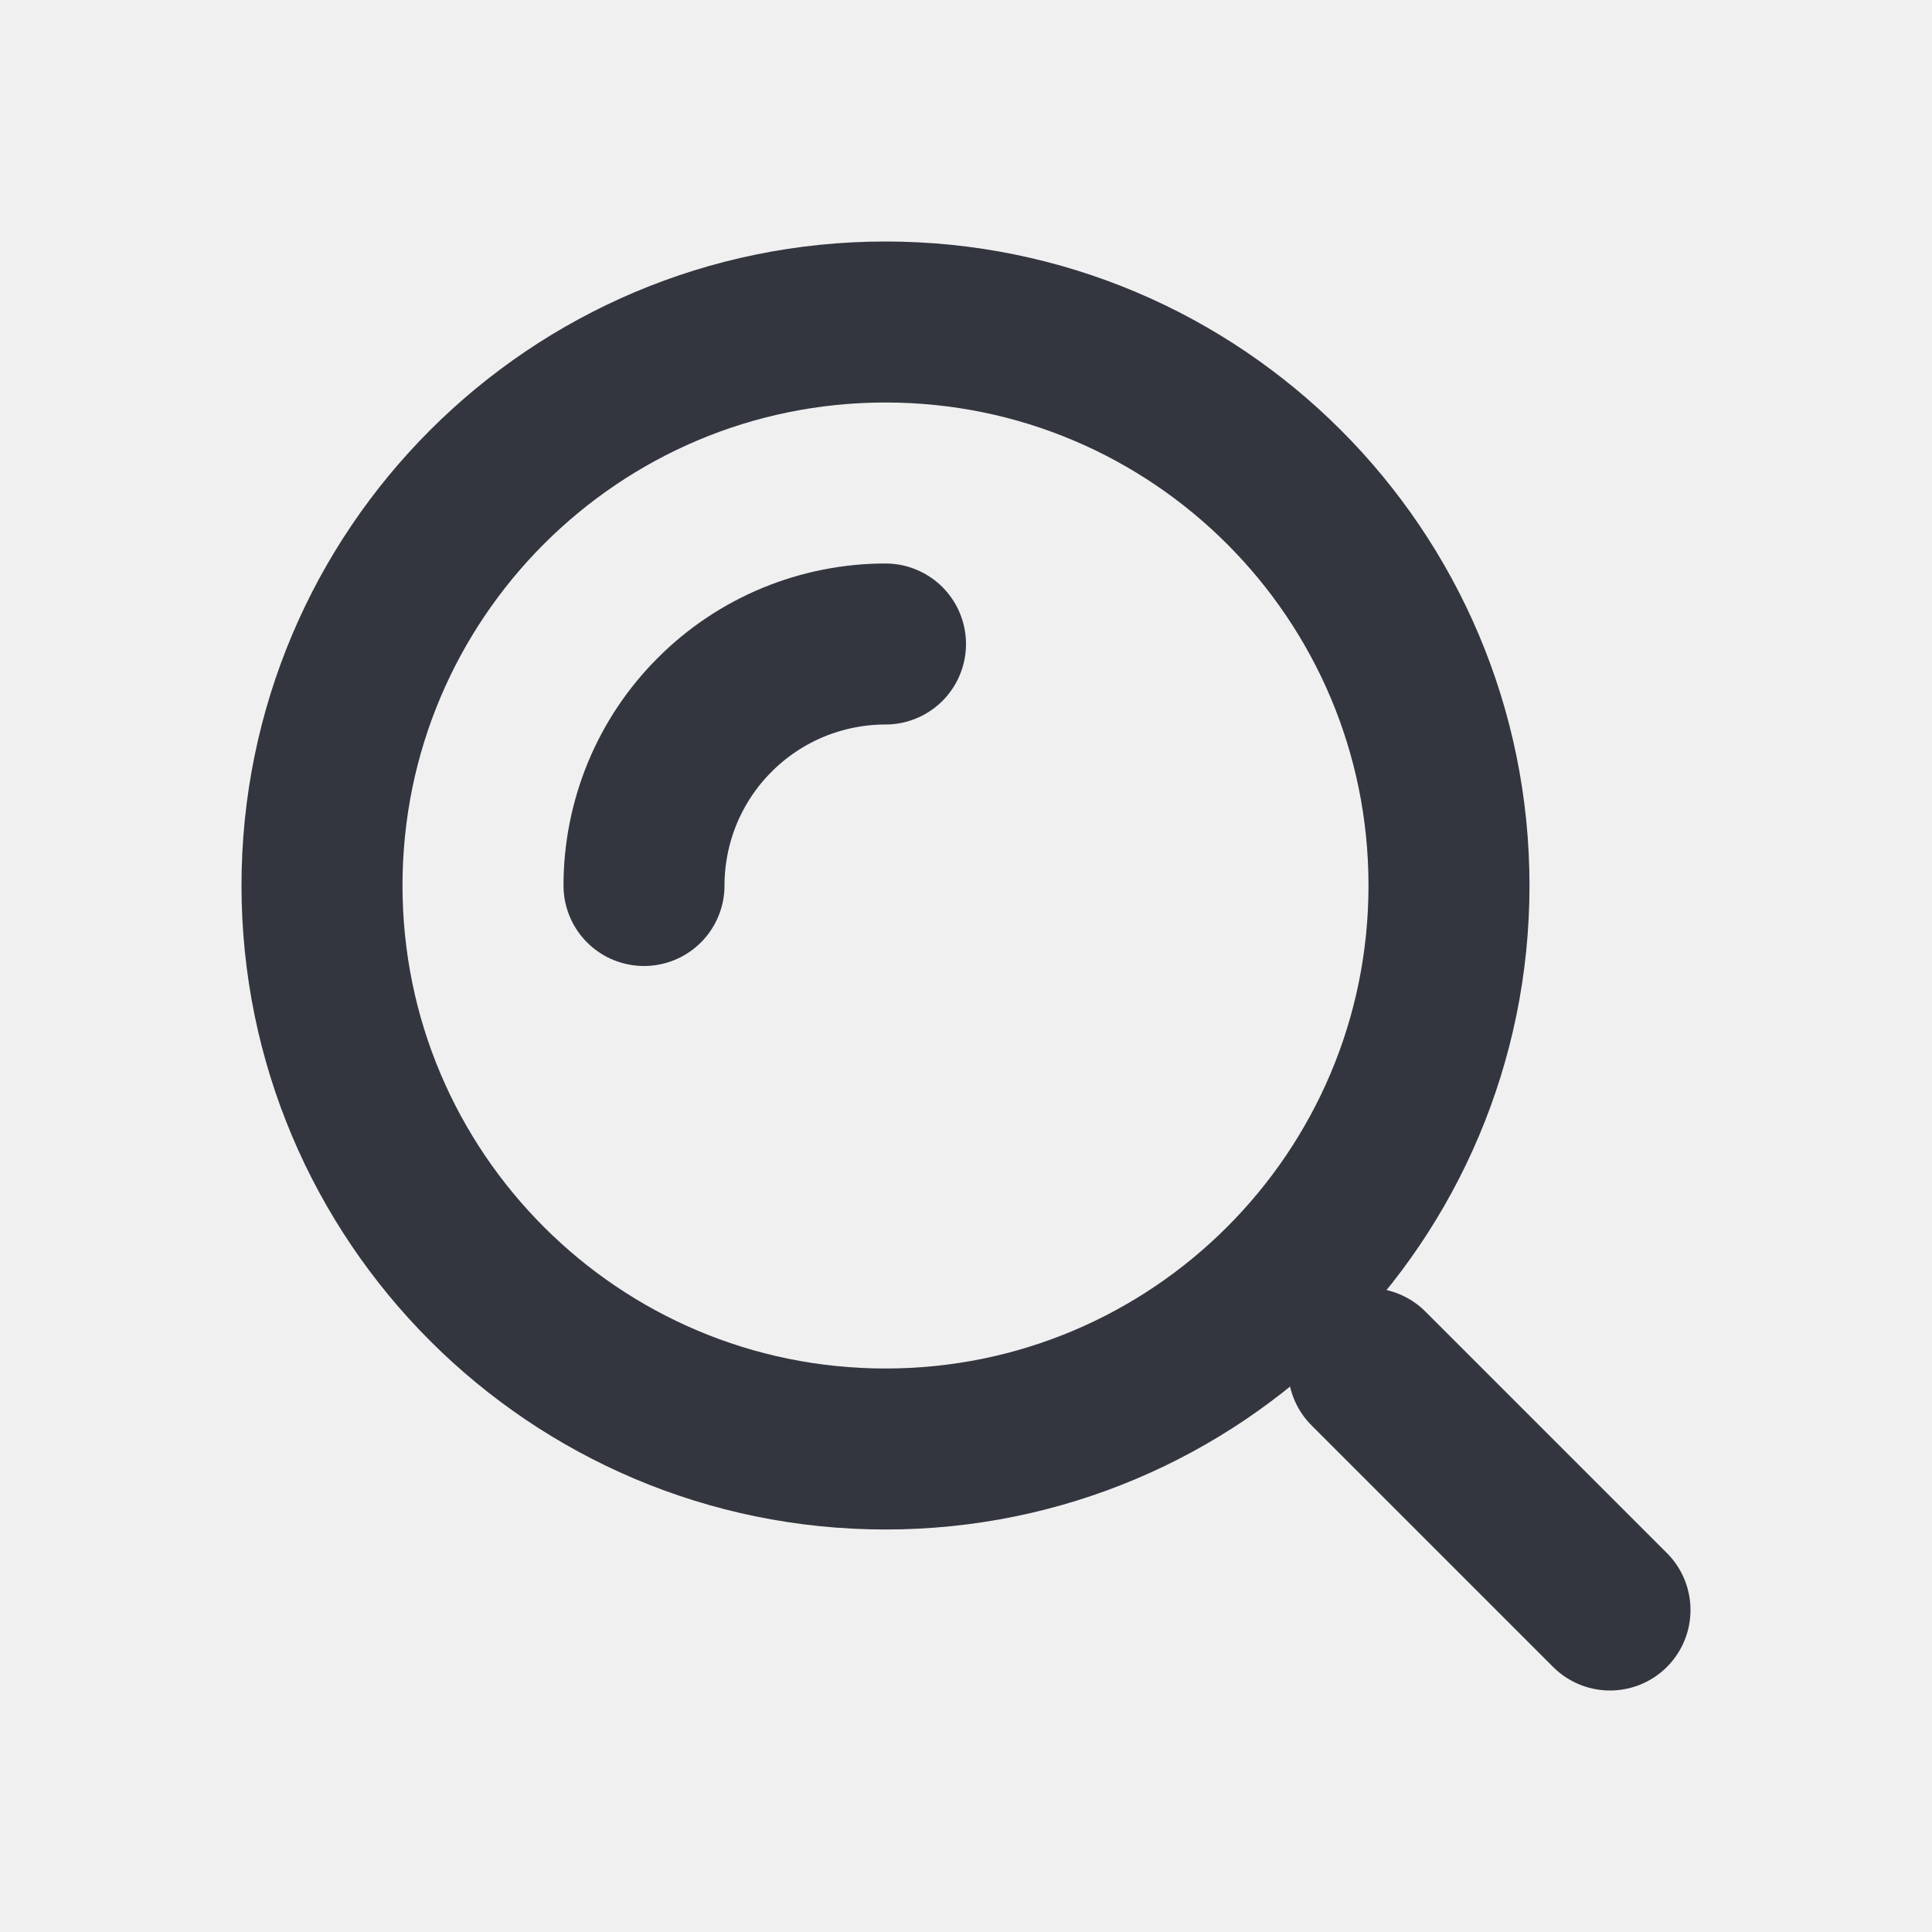
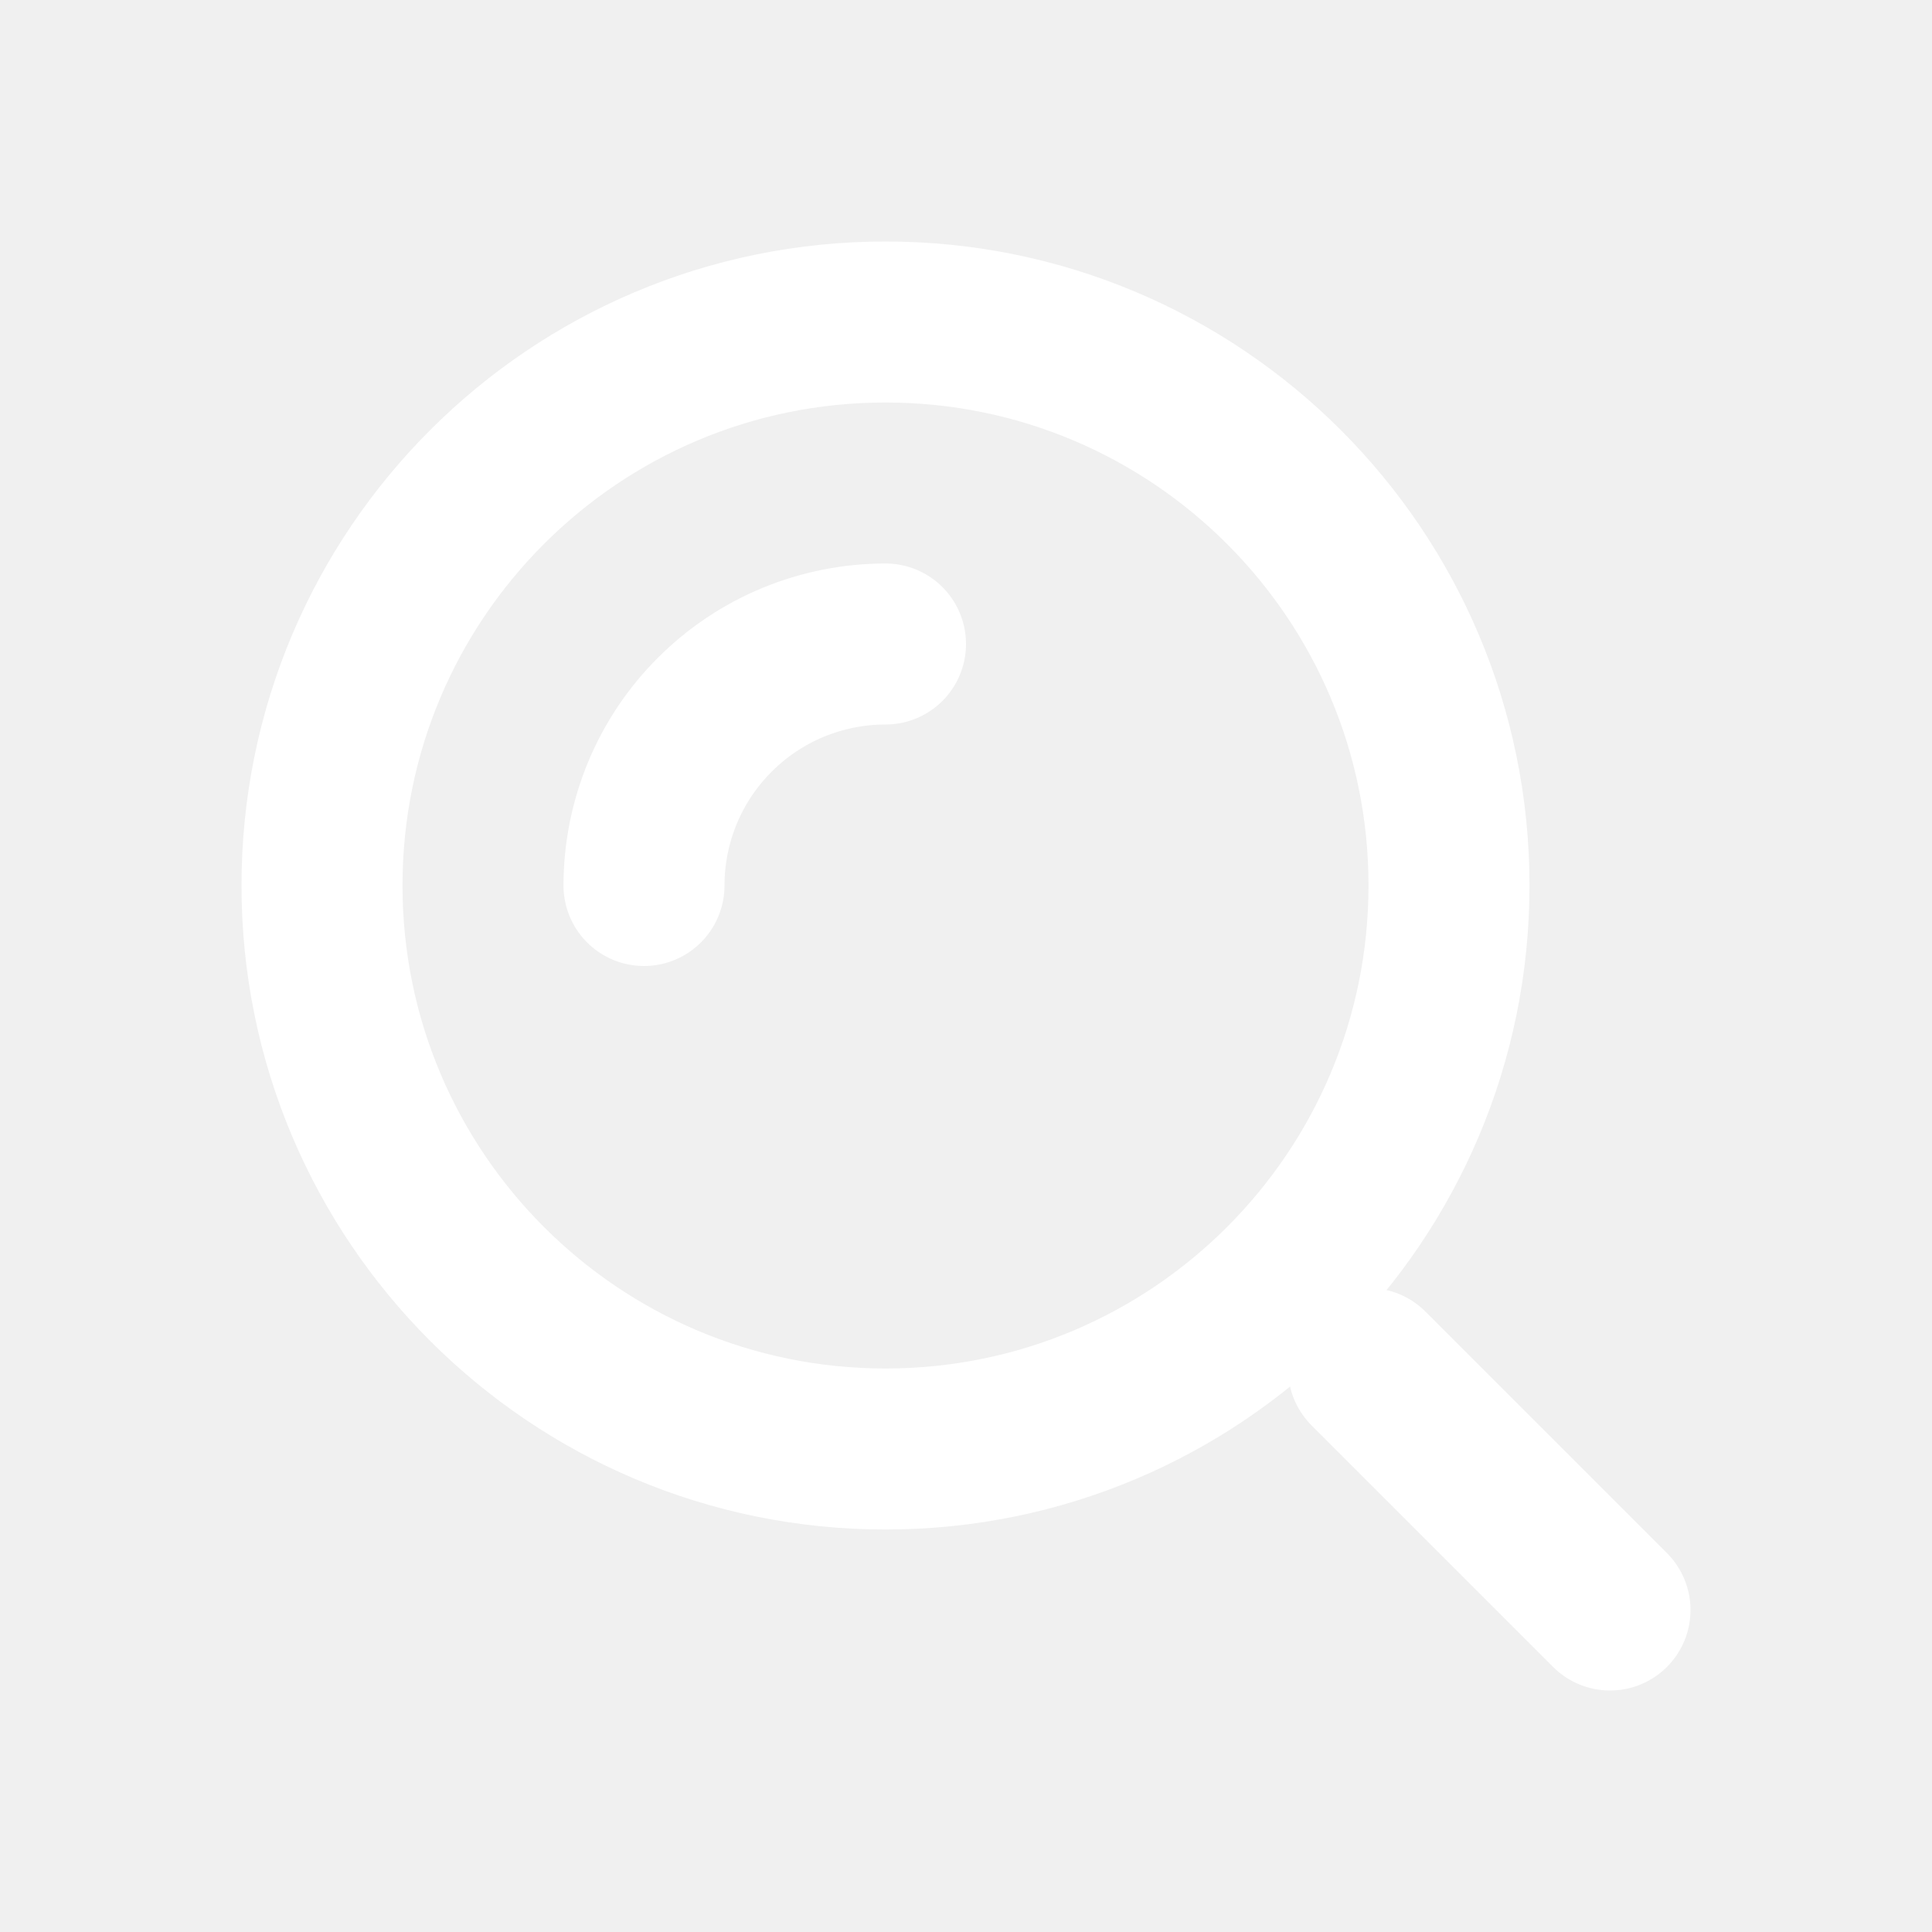
<svg xmlns="http://www.w3.org/2000/svg" width="24" height="24" viewBox="0 0 24 24" fill="none">
-   <circle cx="11" cy="11" r="7" stroke="#33363F" stroke-width="2" />
-   <path d="M11 8C10.606 8 10.216 8.078 9.852 8.228C9.488 8.379 9.157 8.6 8.879 8.879C8.6 9.157 8.379 9.488 8.228 9.852C8.078 10.216 8 10.606 8 11" stroke="#33363F" stroke-width="2" stroke-linecap="round" />
-   <path d="M20 20L17 17" stroke="#33363F" stroke-width="2" stroke-linecap="round" />
+   <circle cx="11" cy="11" r="7" stroke="#FFFFFF" stroke-width="2" />
+   <path d="M11 8C10.606 8 10.216 8.078 9.852 8.228C9.488 8.379 9.157 8.6 8.879 8.879C8.6 9.157 8.379 9.488 8.228 9.852C8.078 10.216 8 10.606 8 11" stroke="#FFFFFF" stroke-width="2" stroke-linecap="round" />
+   <path d="M20 20L17 17" stroke="#FFFFFF" stroke-width="2" stroke-linecap="round" />
</svg>
